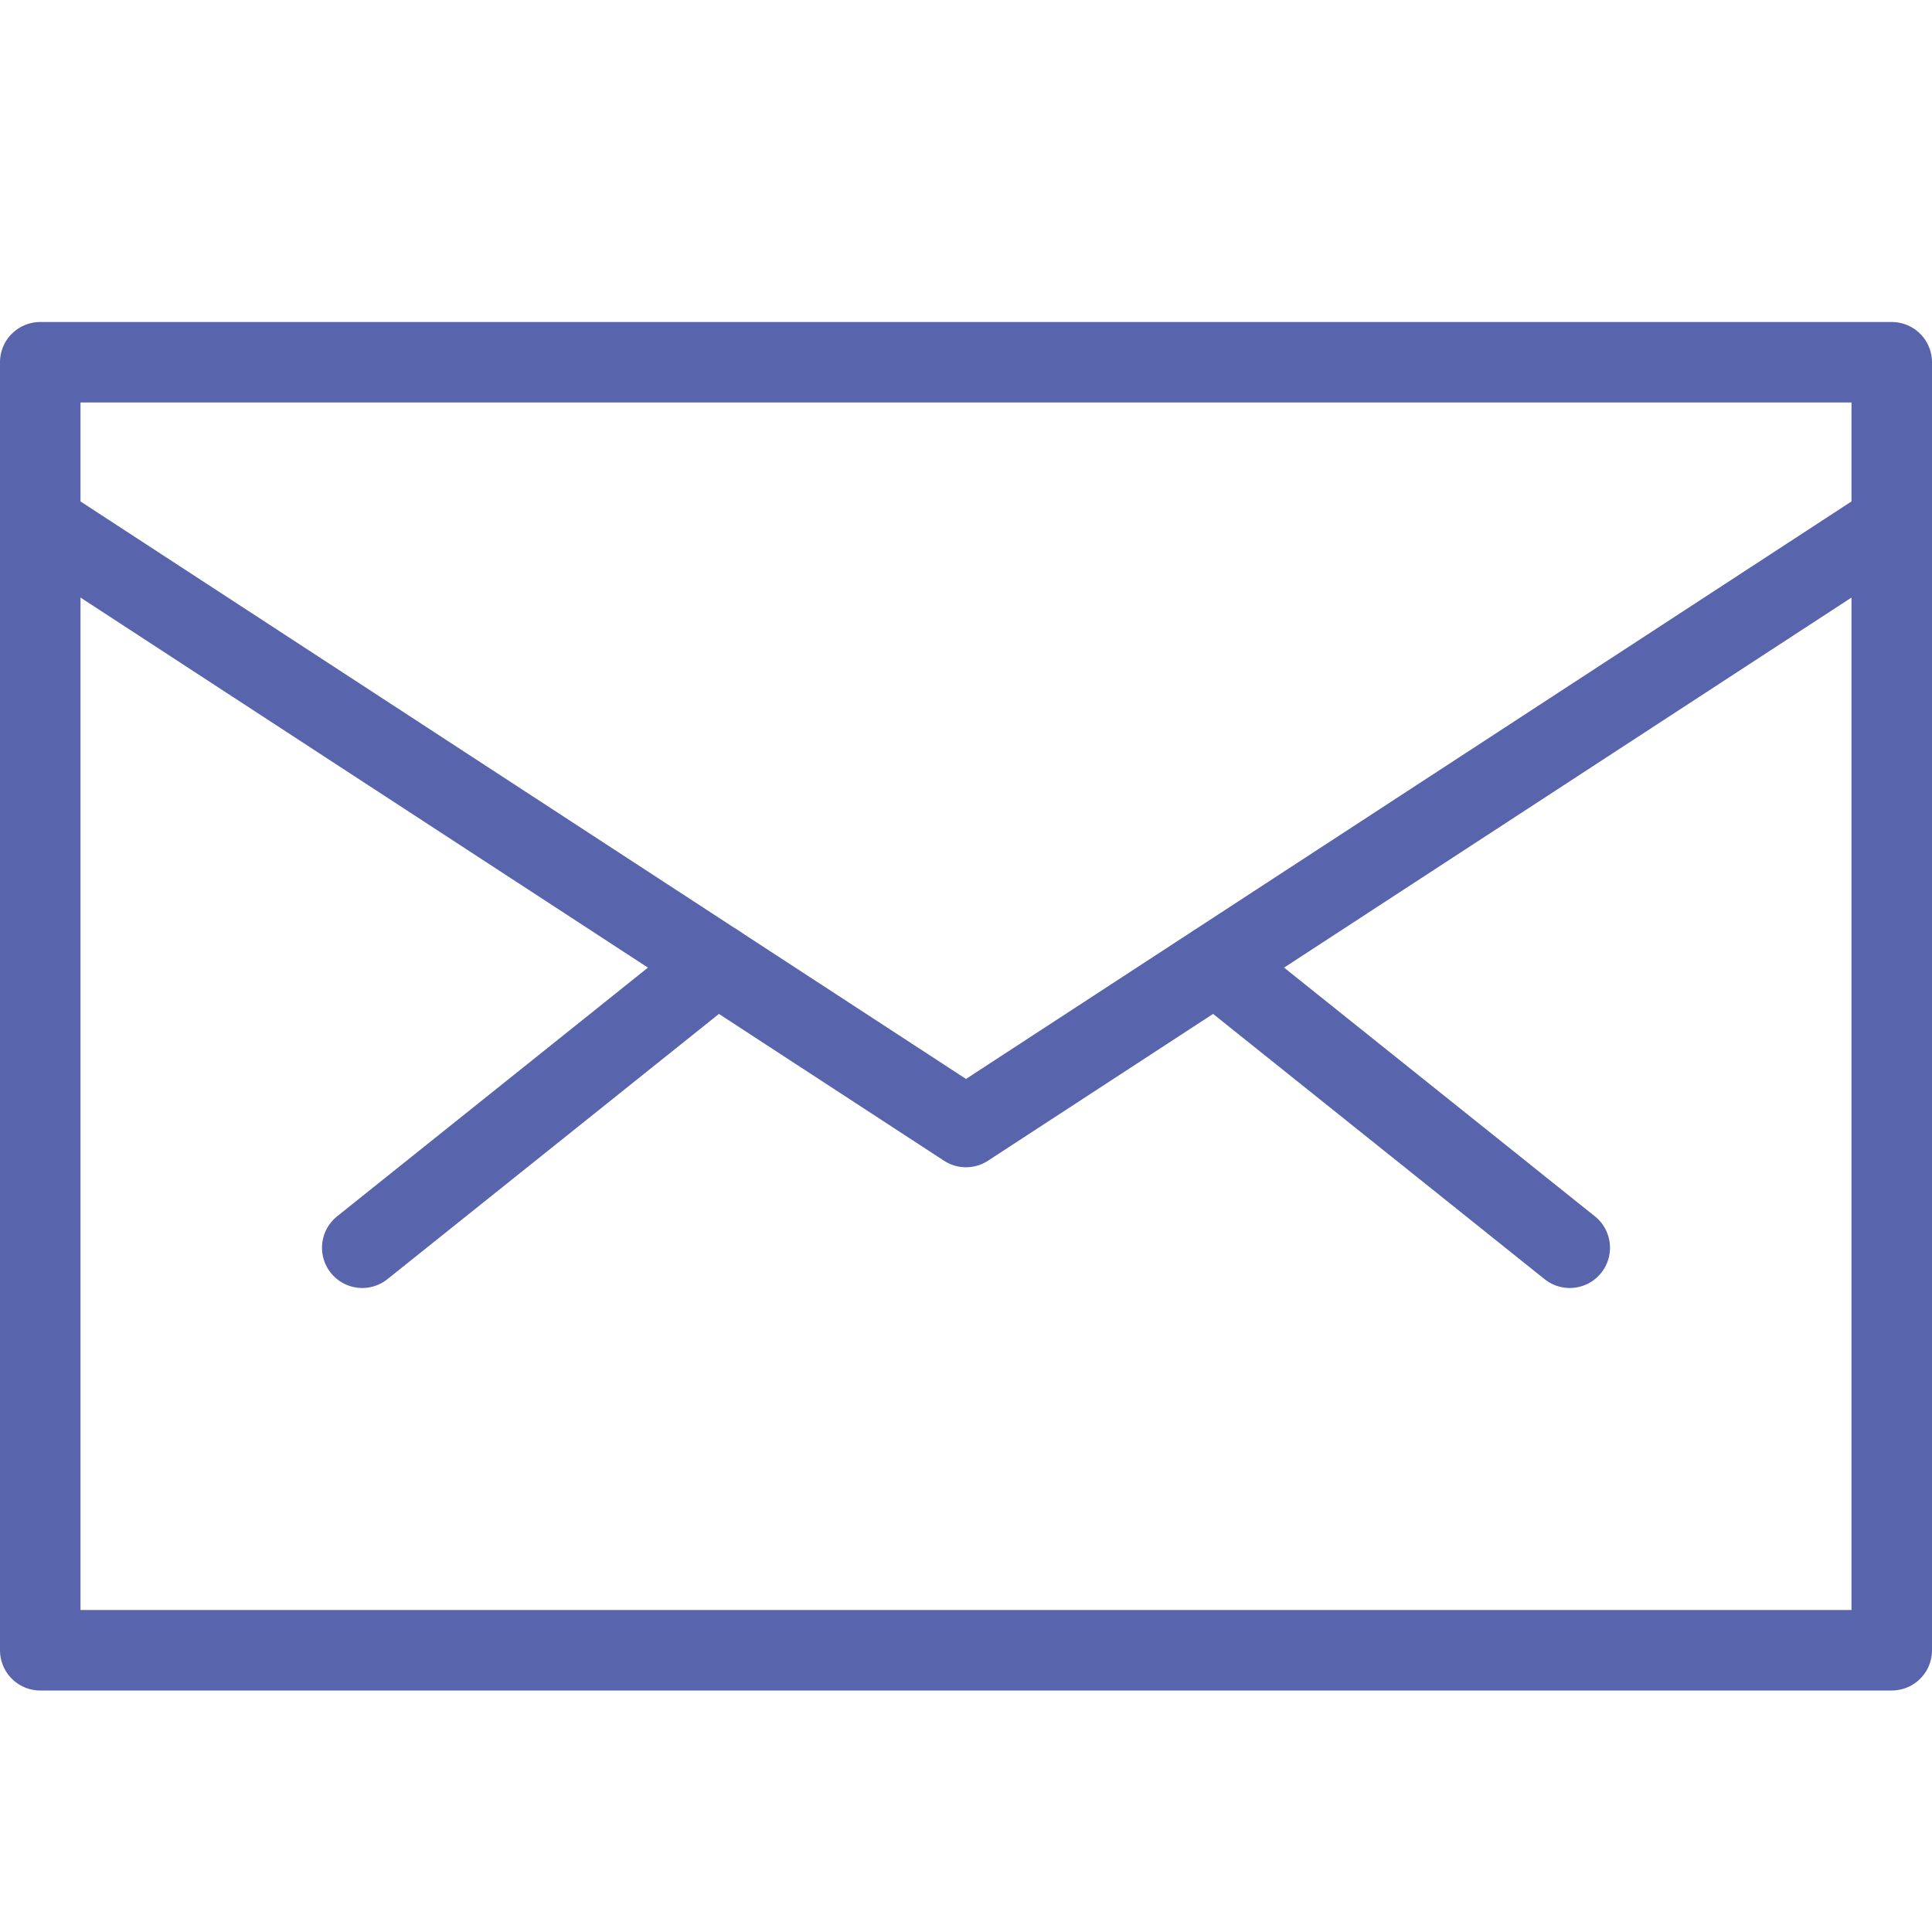
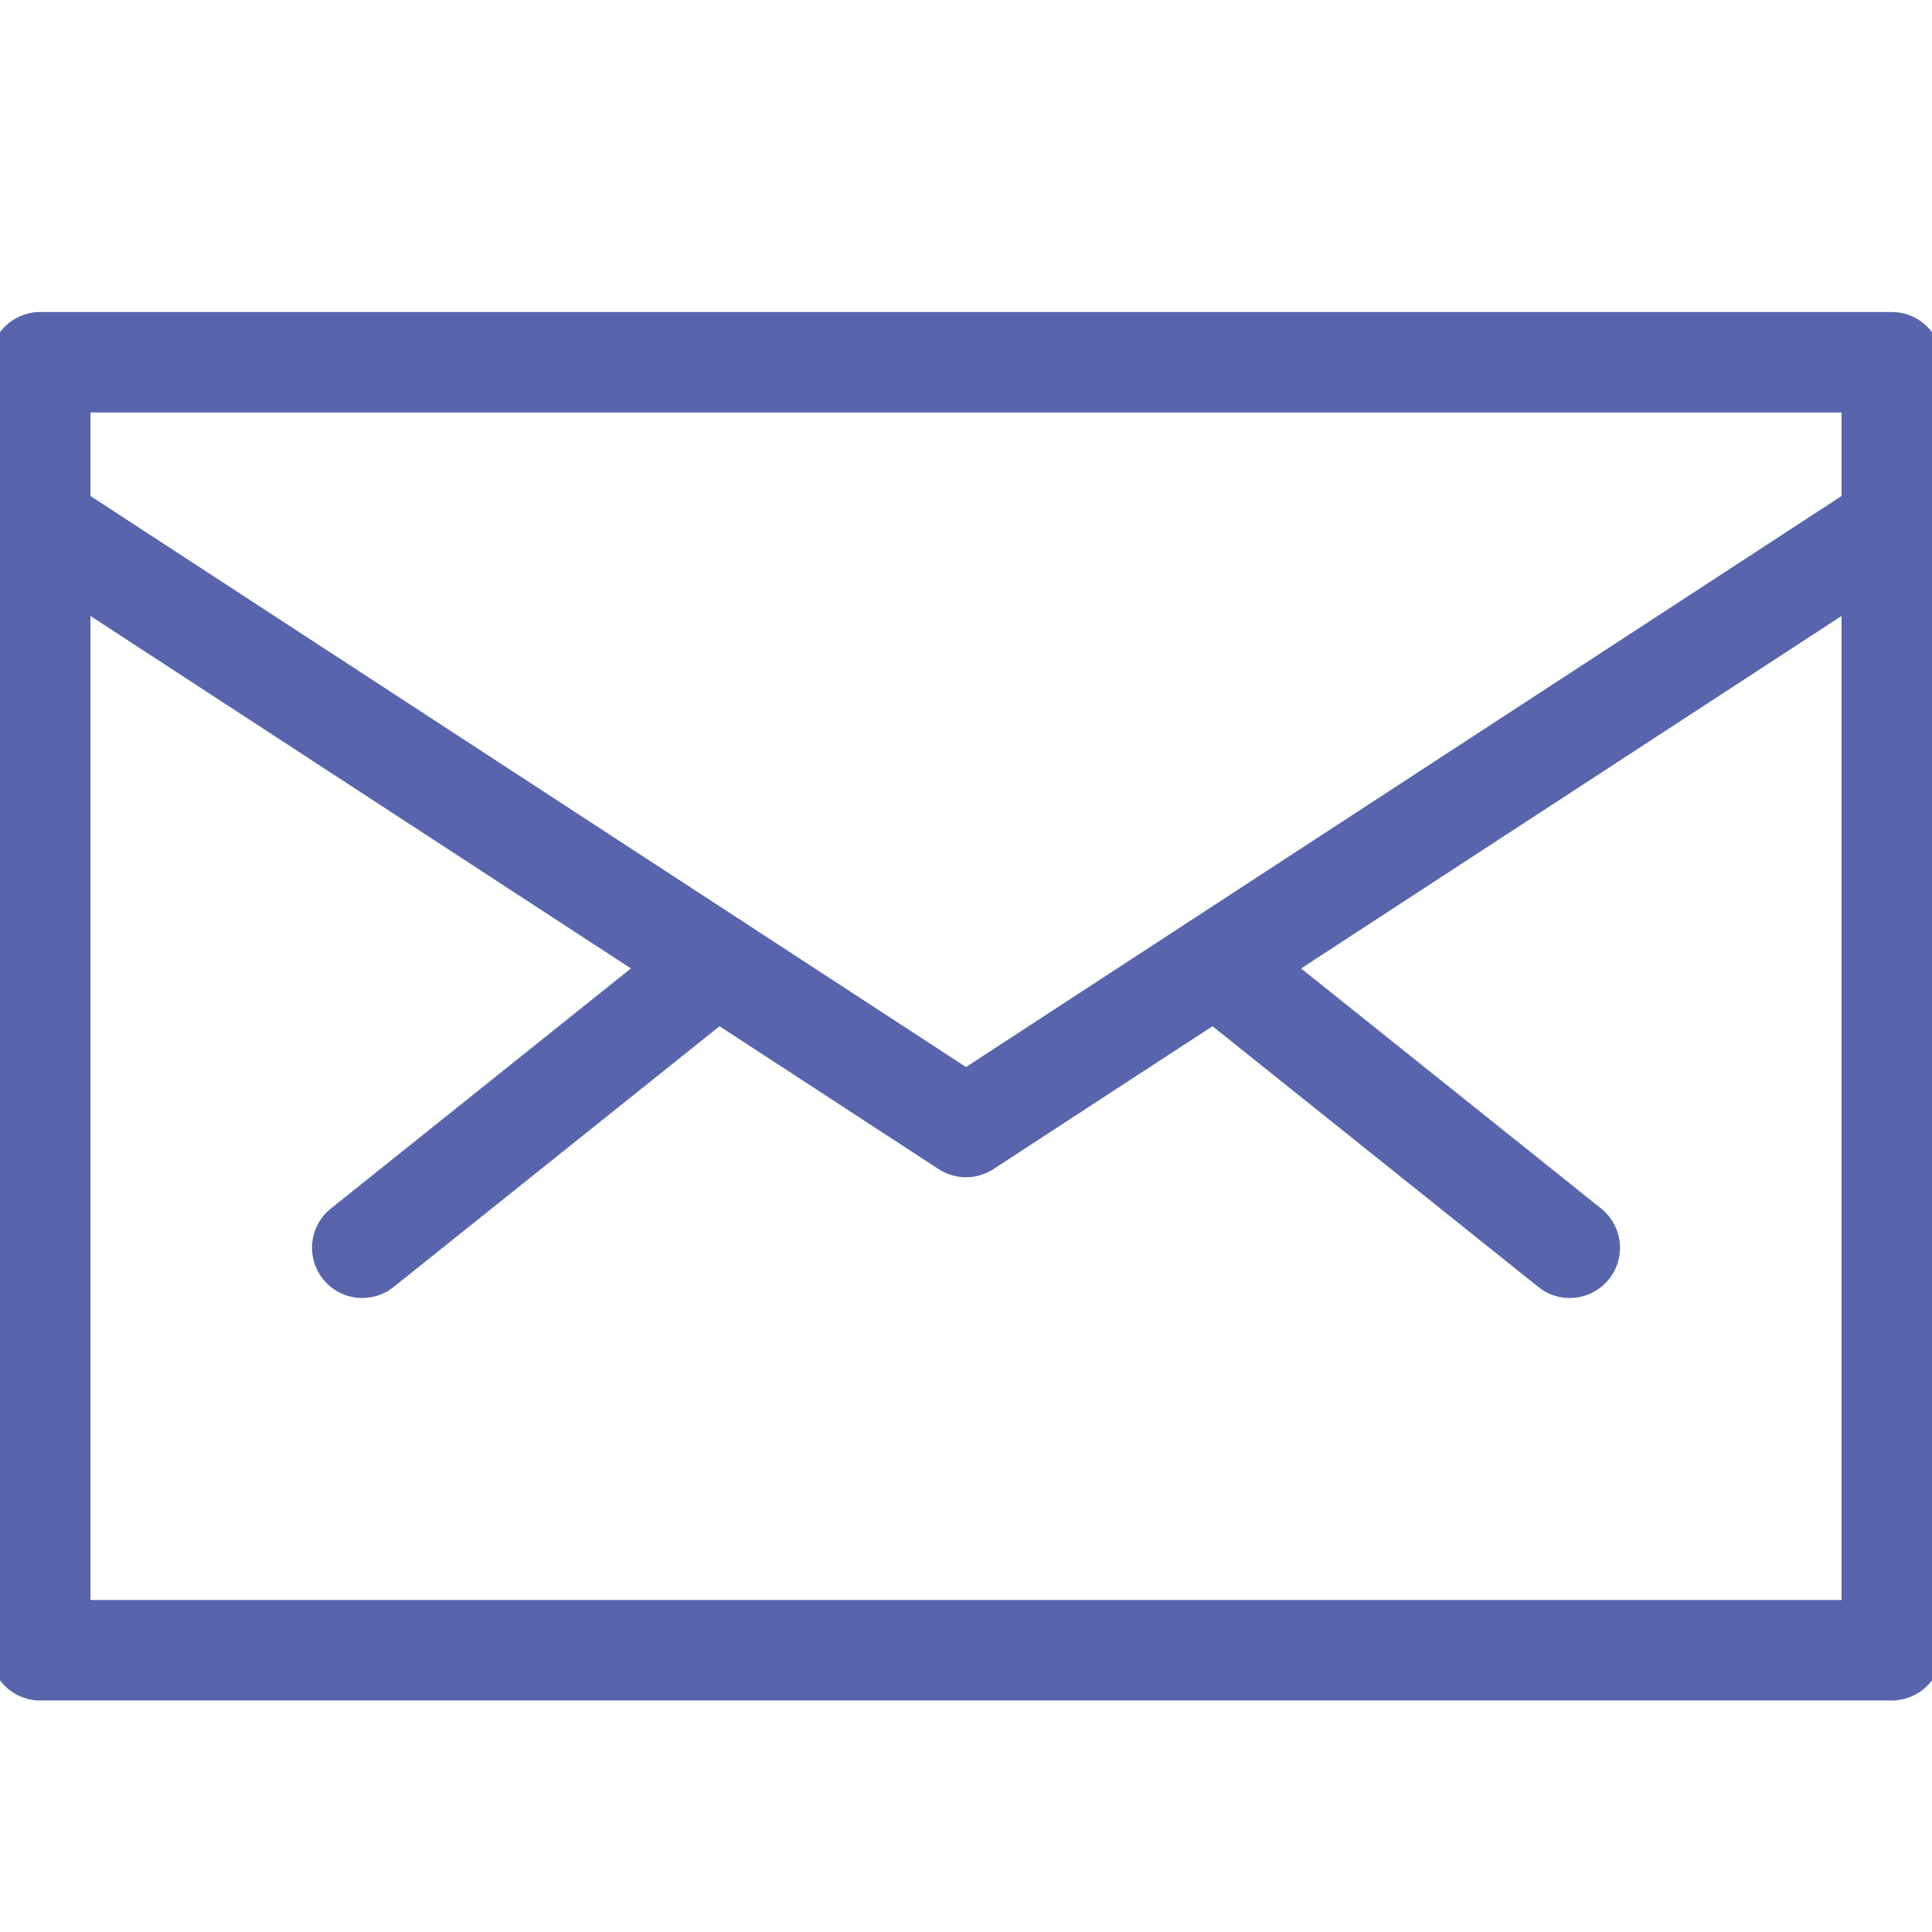
- <svg xmlns="http://www.w3.org/2000/svg" version="1.0" width="800px" height="800px" viewBox="0 0 24 24" xml:space="preserve" fill="#000000">
+ <svg xmlns="http://www.w3.org/2000/svg" version="1.0" width="800px" height="800px" viewBox="0 0 24 24" xml:space="preserve" fill="#000000" stroke="#000000" stroke-width="1.248">
  <g id="SVGRepo_bgCarrier" stroke-width="0" />
  <g id="SVGRepo_tracerCarrier" stroke-linecap="round" stroke-linejoin="round" />
  <g id="SVGRepo_iconCarrier">
    <g id="Guides">
      <g id="_x32_0_px_2_"> </g>
      <g id="_x32_0px"> </g>
      <g id="_x34_0px"> </g>
      <g id="_x34_4_px"> </g>
      <g id="_x34_8px">
        <g id="_x31_6px"> </g>
        <g id="square_4px">
          <g id="_x32_8_px">
            <g id="square_4px_2_"> </g>
            <g id="square_4px_3_"> </g>
            <g id="square_4px_1_"> </g>
            <g id="_x32_4_px_2_"> </g>
            <g id="_x31_2_px"> </g>
          </g>
        </g>
      </g>
      <g id="Icons"> </g>
      <g id="_x32_0_px"> </g>
      <g id="square_6px">
        <g id="_x31_2_PX"> </g>
      </g>
      <g id="_x33_6_px">
        <g id="_x33_2_px">
          <g id="_x32_8_px_1_">
            <g id="square_6px_1_"> </g>
            <g id="_x32_0_px_1_">
              <g id="_x31_2_PX_2_"> </g>
              <g id="_x34_8_px">
                <g id="_x32_4_px"> </g>
                <g id="_x32_4_px_1_"> </g>
              </g>
            </g>
          </g>
        </g>
      </g>
      <g id="_x32_0_px_3_"> </g>
      <g id="_x32_0_px_4_"> </g>
      <g id="New_Symbol_8">
        <g id="_x32_4_px_3_"> </g>
      </g>
    </g>
    <g id="Artboard"> </g>
    <g id="Free_Icons">
      <g>
        <rect x="0.5" y="4.5" style="fill:none;stroke:#5864ac;stroke-linecap:round;stroke-linejoin:round;stroke-miterlimit:10;" width="23" height="16" />
        <polyline style="fill:none;stroke:#5864ac;stroke-linecap:round;stroke-linejoin:round;stroke-miterlimit:10;" points="0.5,6.5 12,14 23.5,6.5 " />
        <line style="fill:none;stroke:#5864ac;stroke-linecap:round;stroke-linejoin:round;stroke-miterlimit:10;" x1="8.901" y1="11.979" x2="4.5" y2="15.5" />
        <line style="fill:none;stroke:#5864ac;stroke-linecap:round;stroke-linejoin:round;stroke-miterlimit:10;" x1="15.101" y1="11.98" x2="19.5" y2="15.5" />
      </g>
    </g>
  </g>
</svg>
